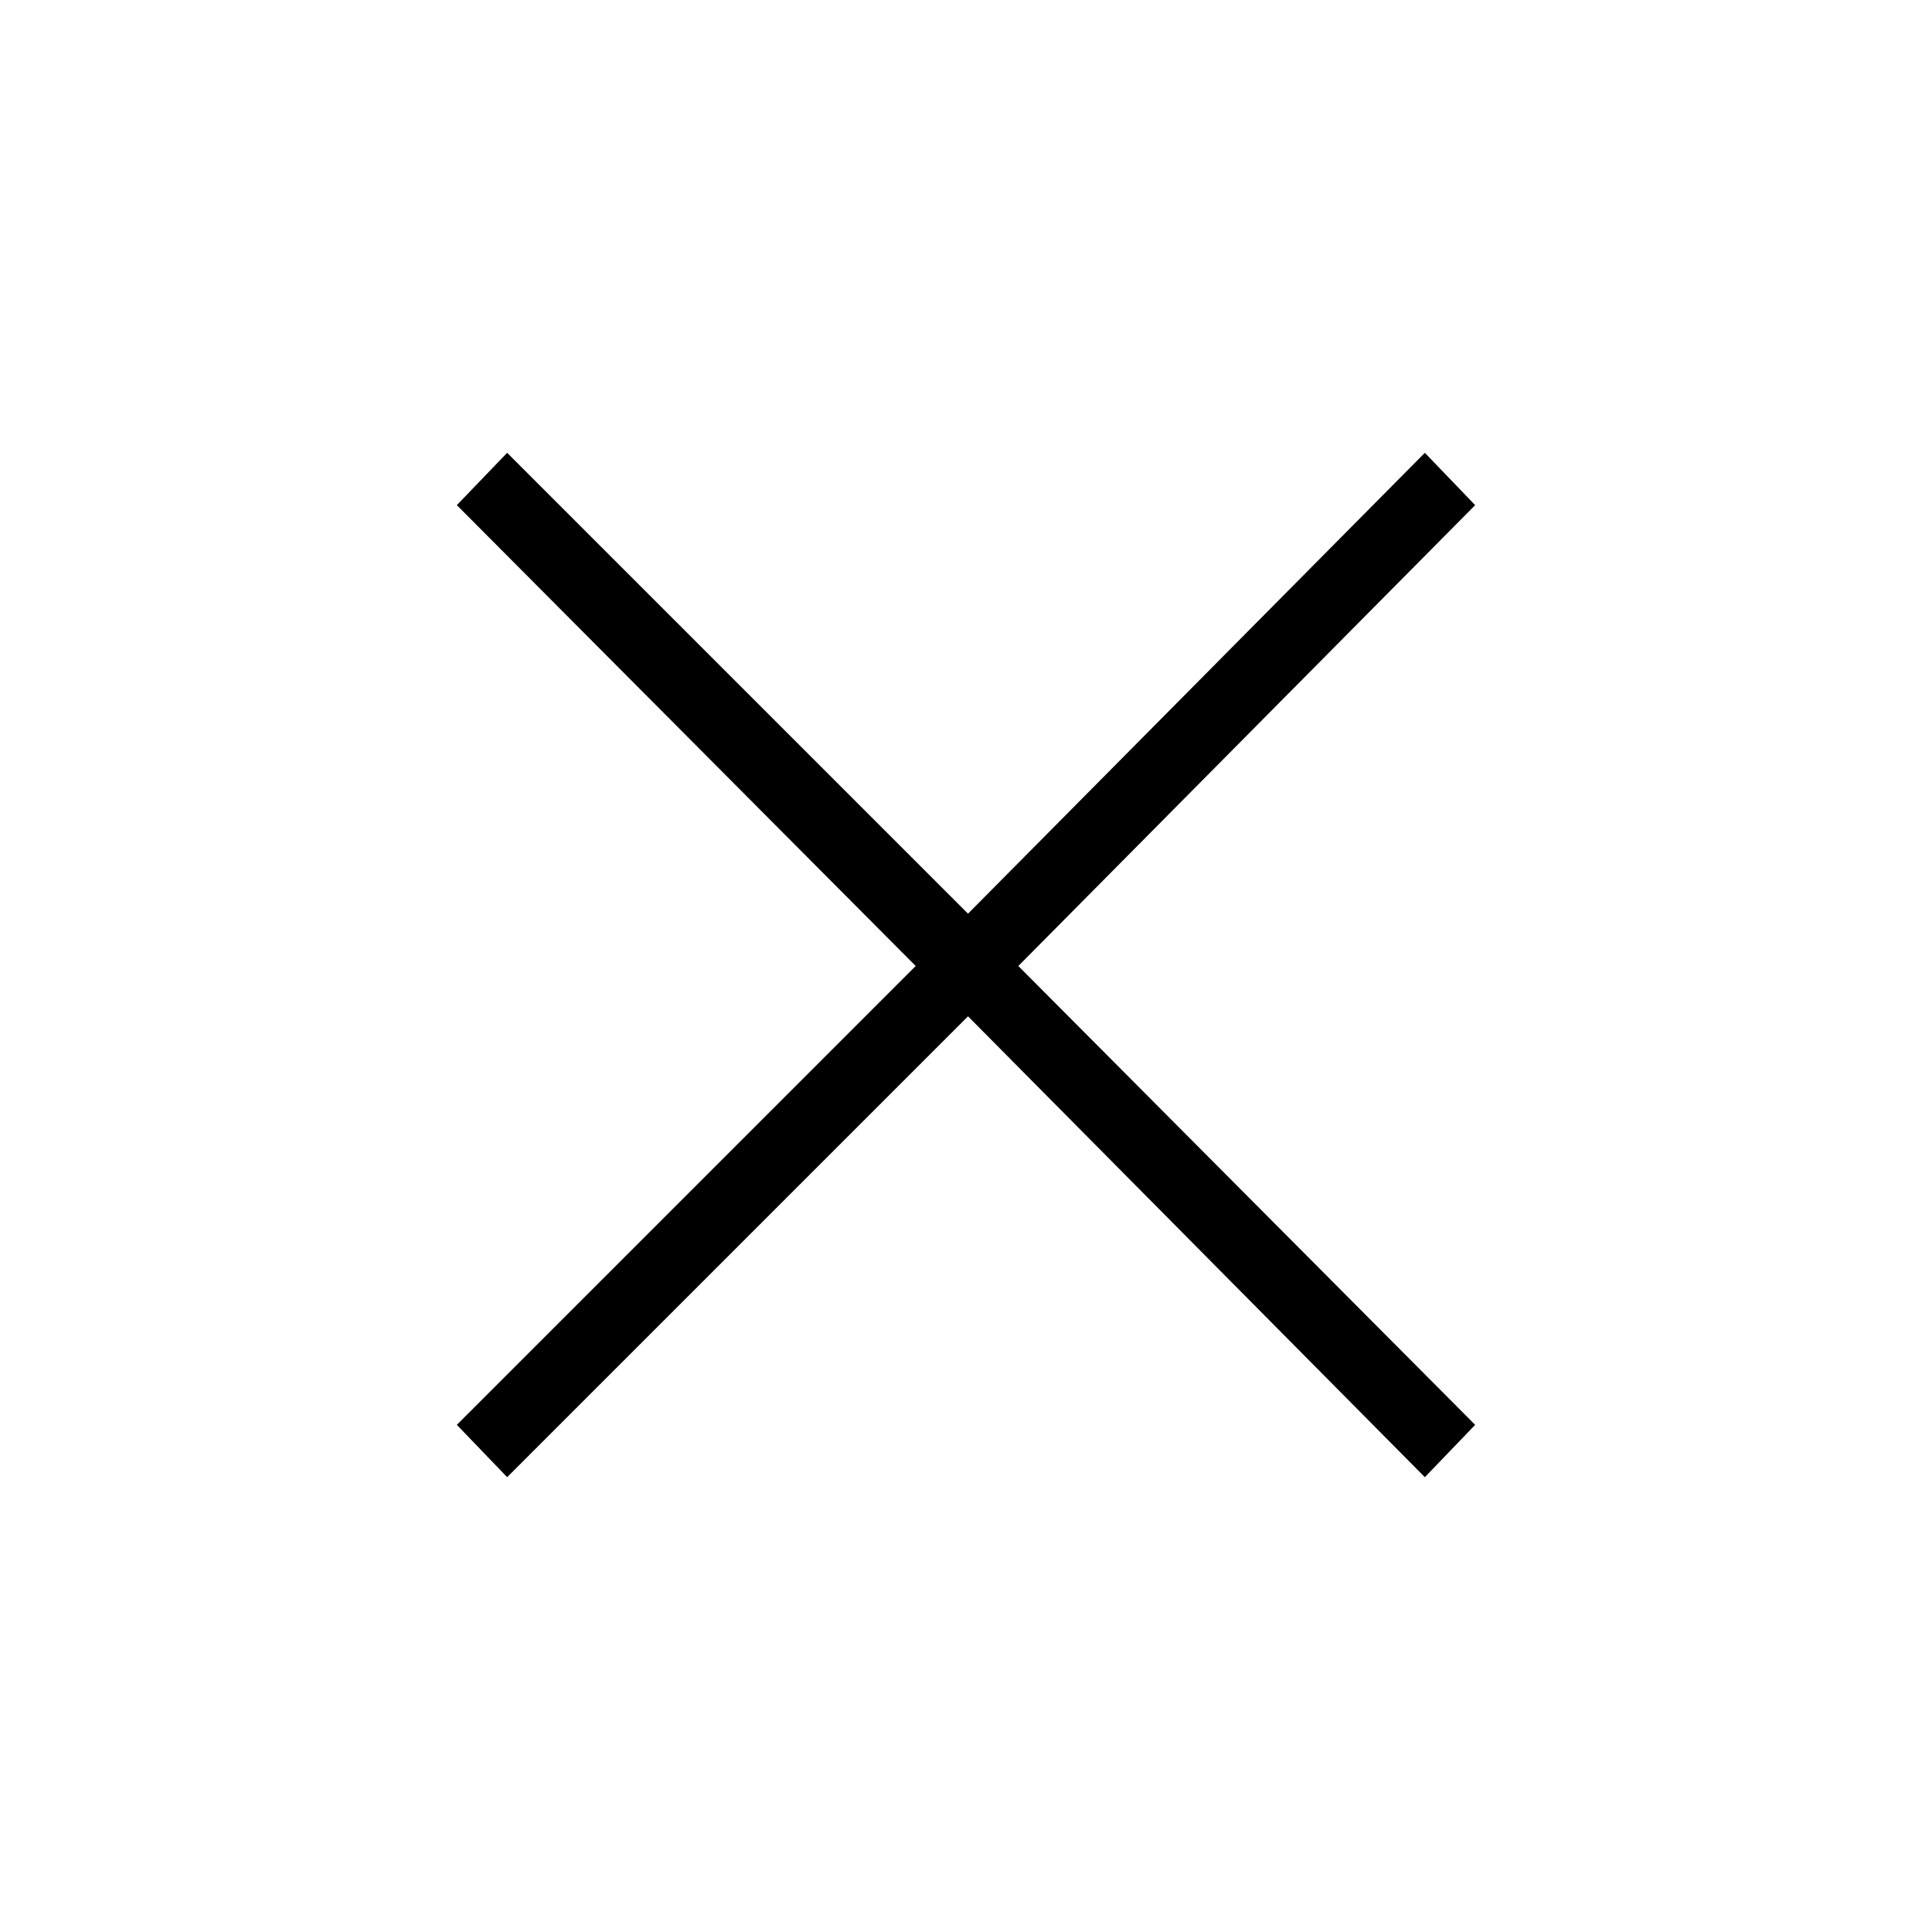
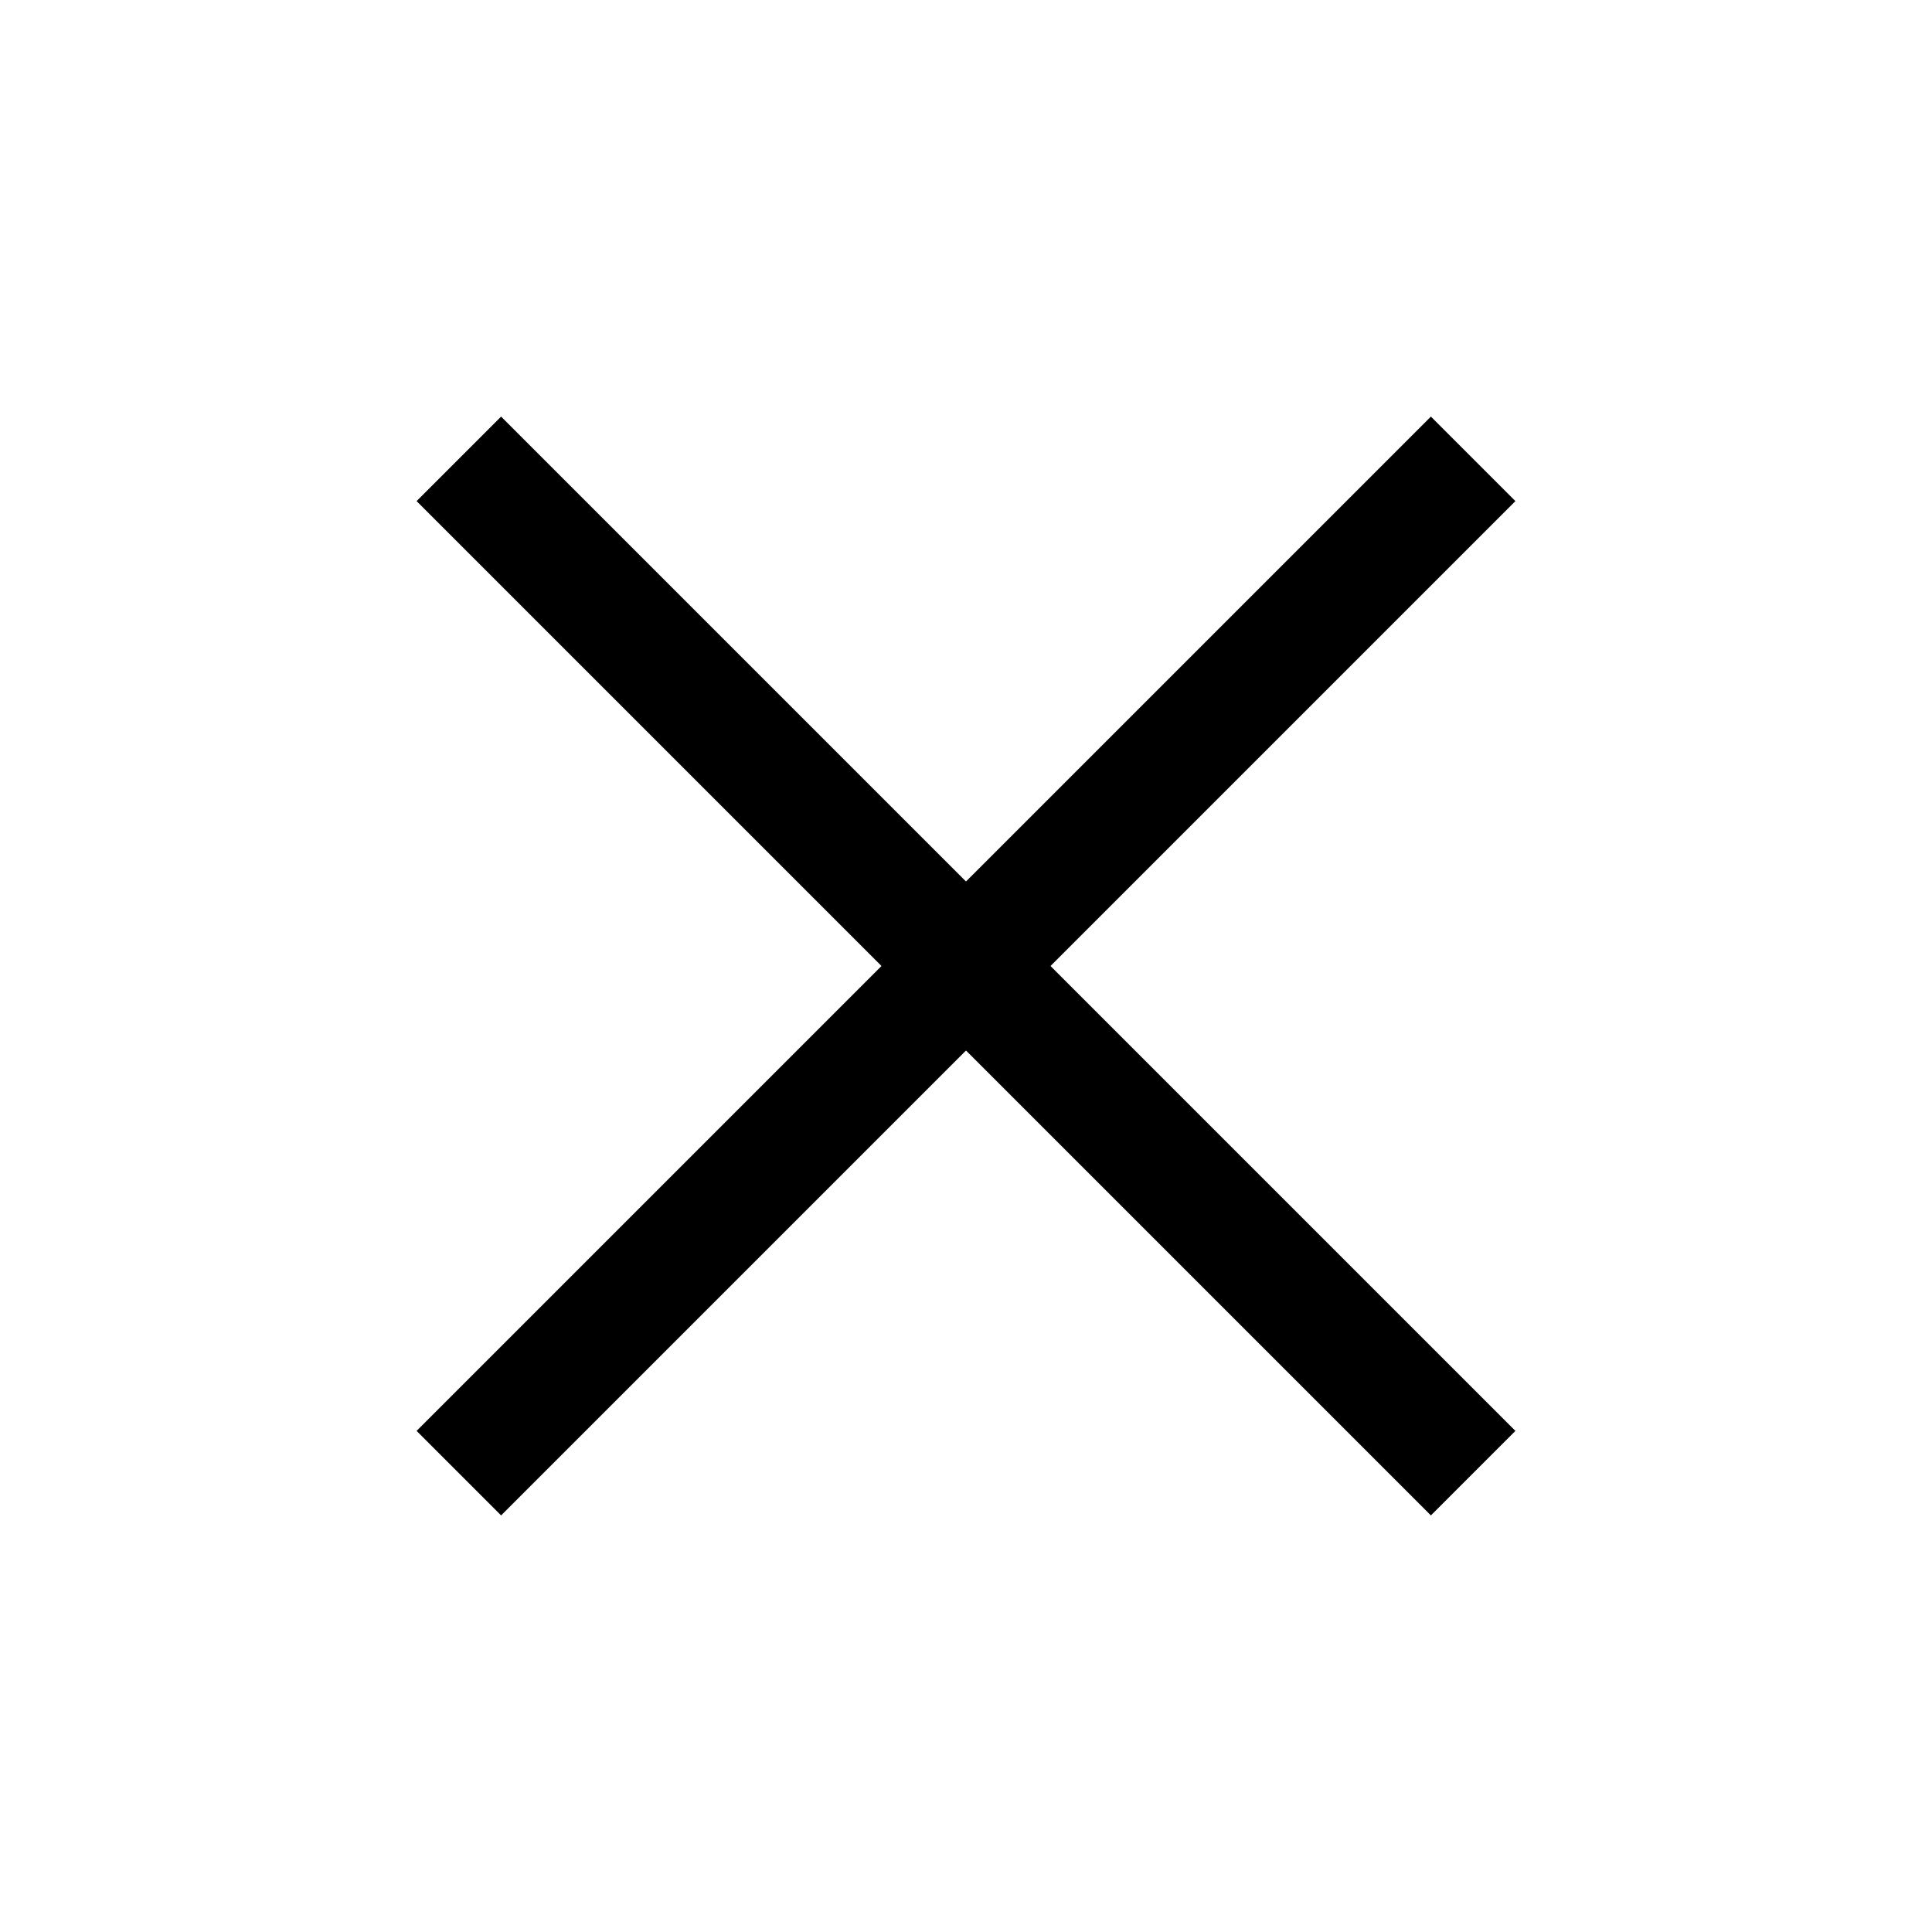
- <svg xmlns="http://www.w3.org/2000/svg" height="48" width="48">
-   <path d="m12.6 36.7-1.25-1.3L22.75 24l-11.4-11.45 1.25-1.3L24.05 22.7 35.4 11.25l1.25 1.3L25.3 24l11.35 11.4-1.25 1.3-11.35-11.45Z" />
+ <svg xmlns="http://www.w3.org/2000/svg" height="48" viewBox="0 96 960 960" width="48">
+   <path d="m249 849-42-42 231-231-231-231 42-42 231 231 231-231 42 42-231 231 231 231-42 42-231-231-231 231Z" />
</svg>
